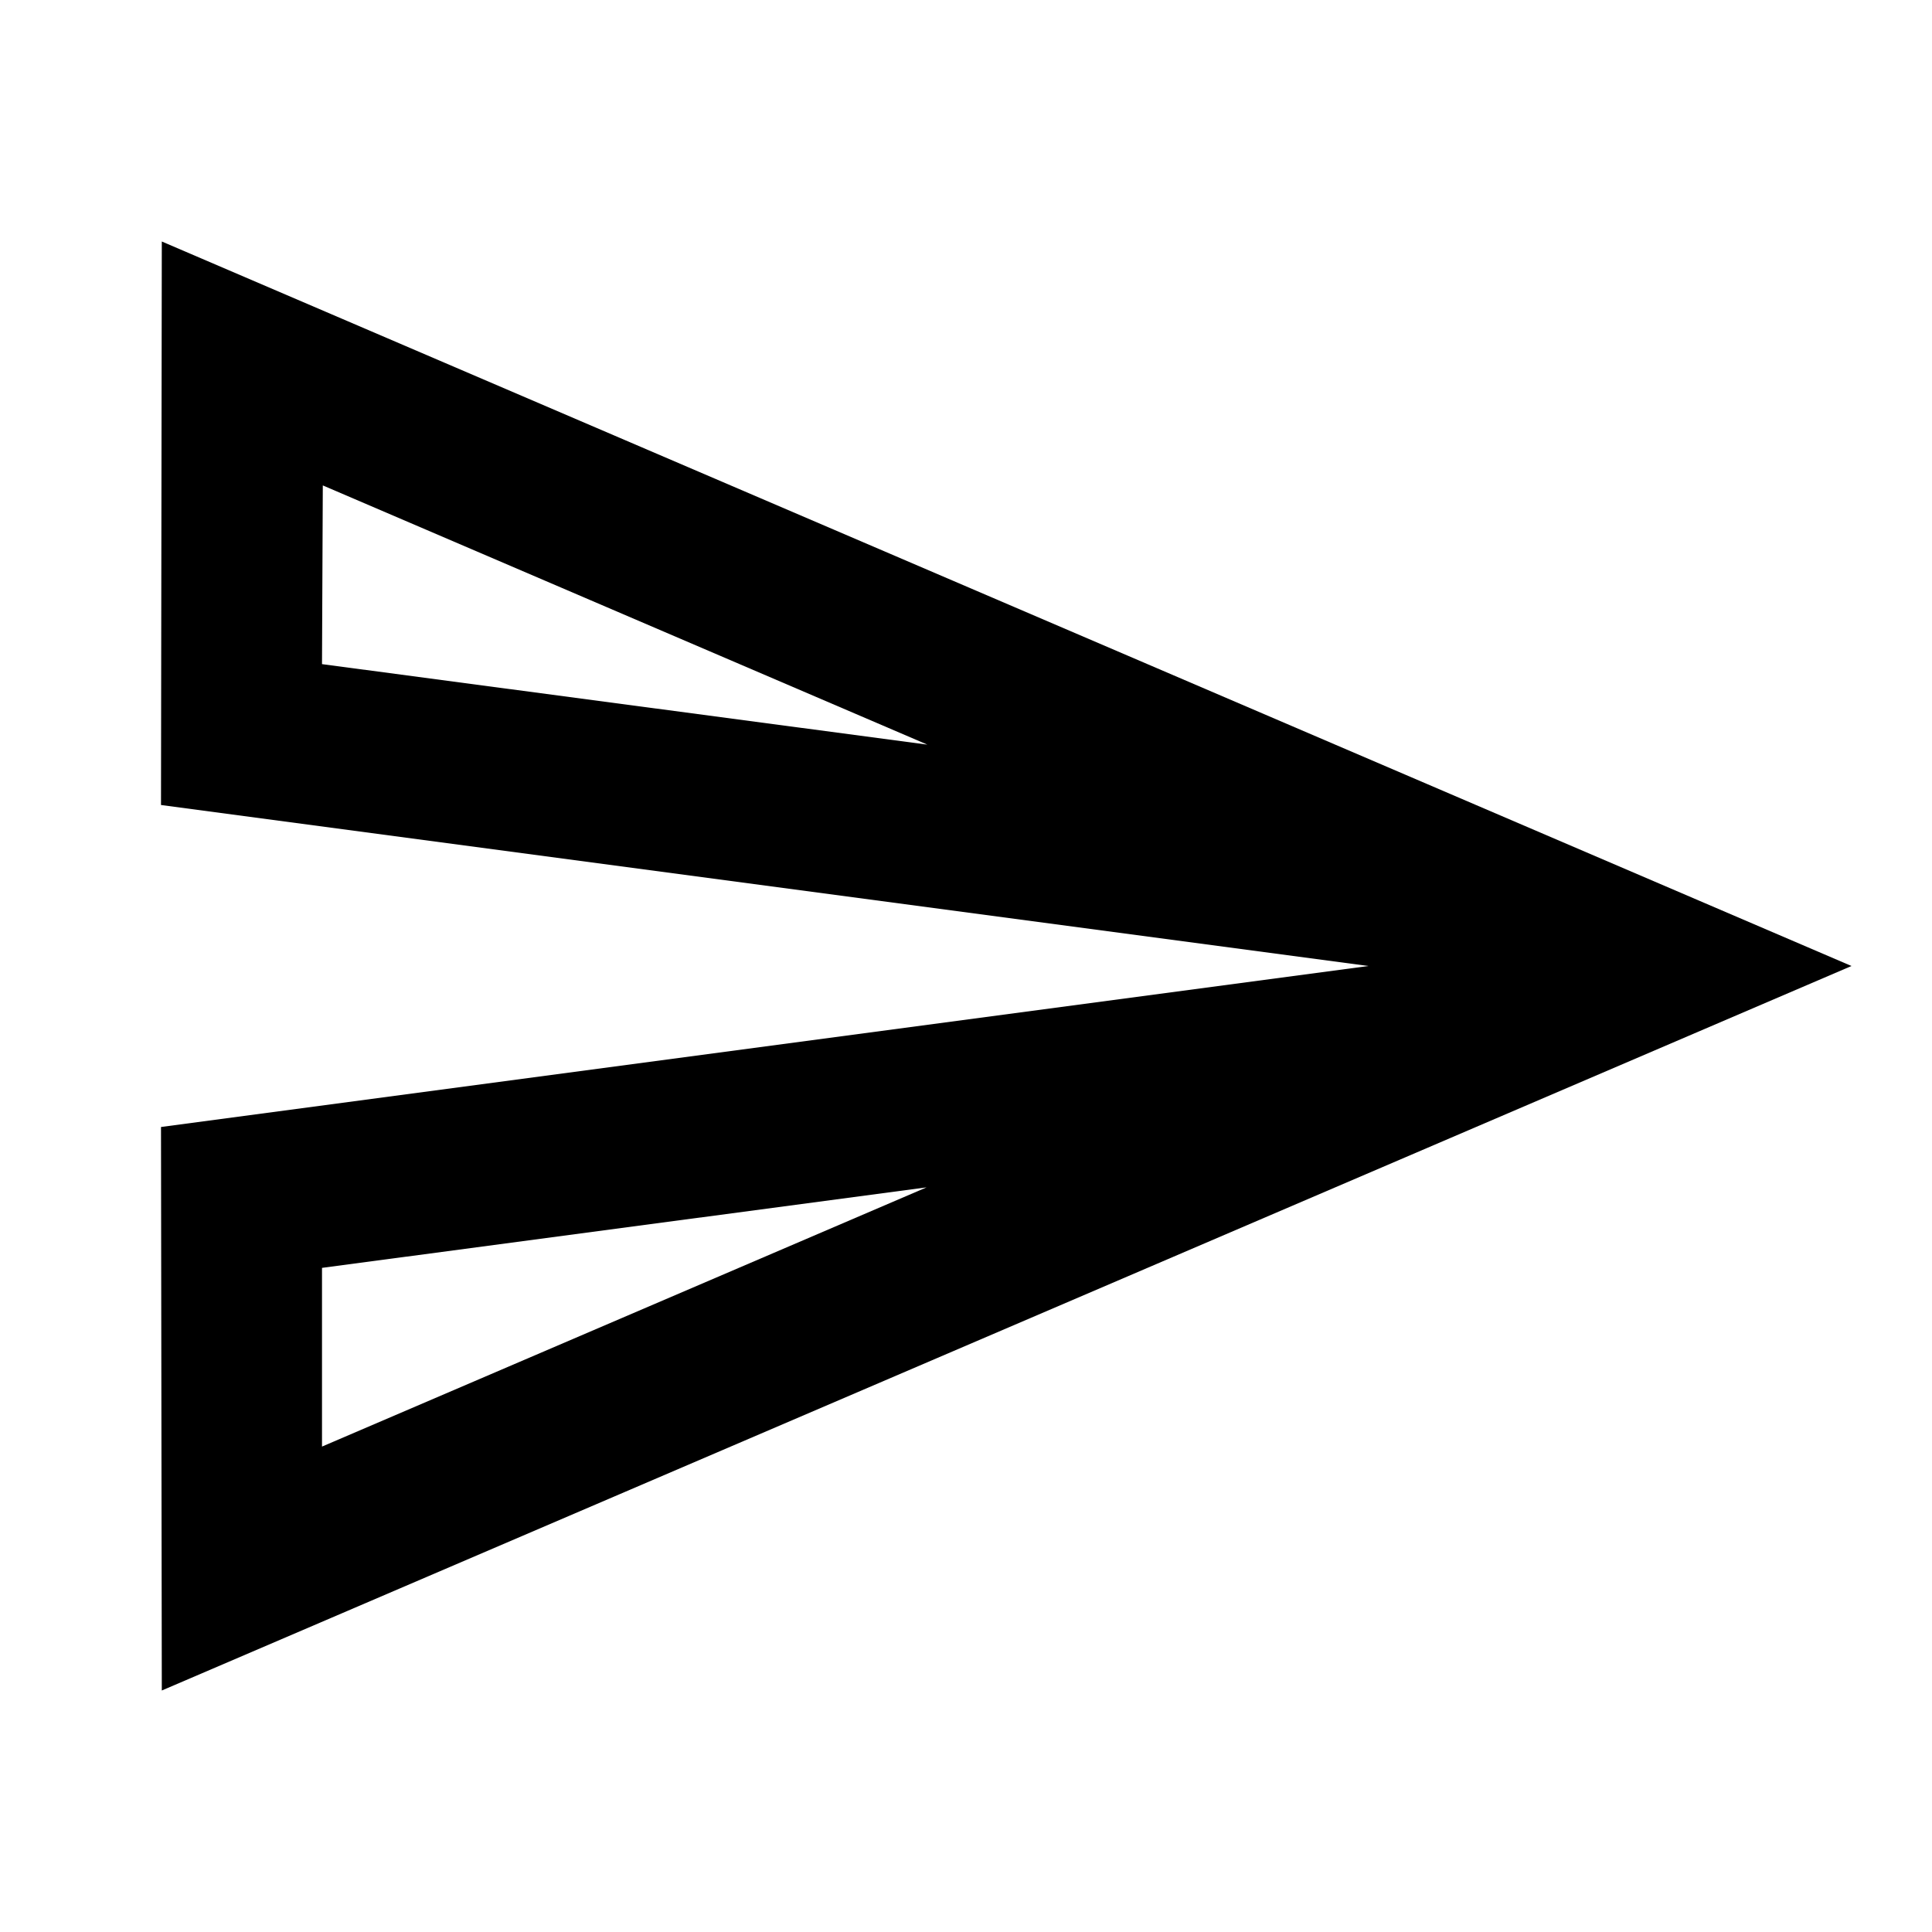
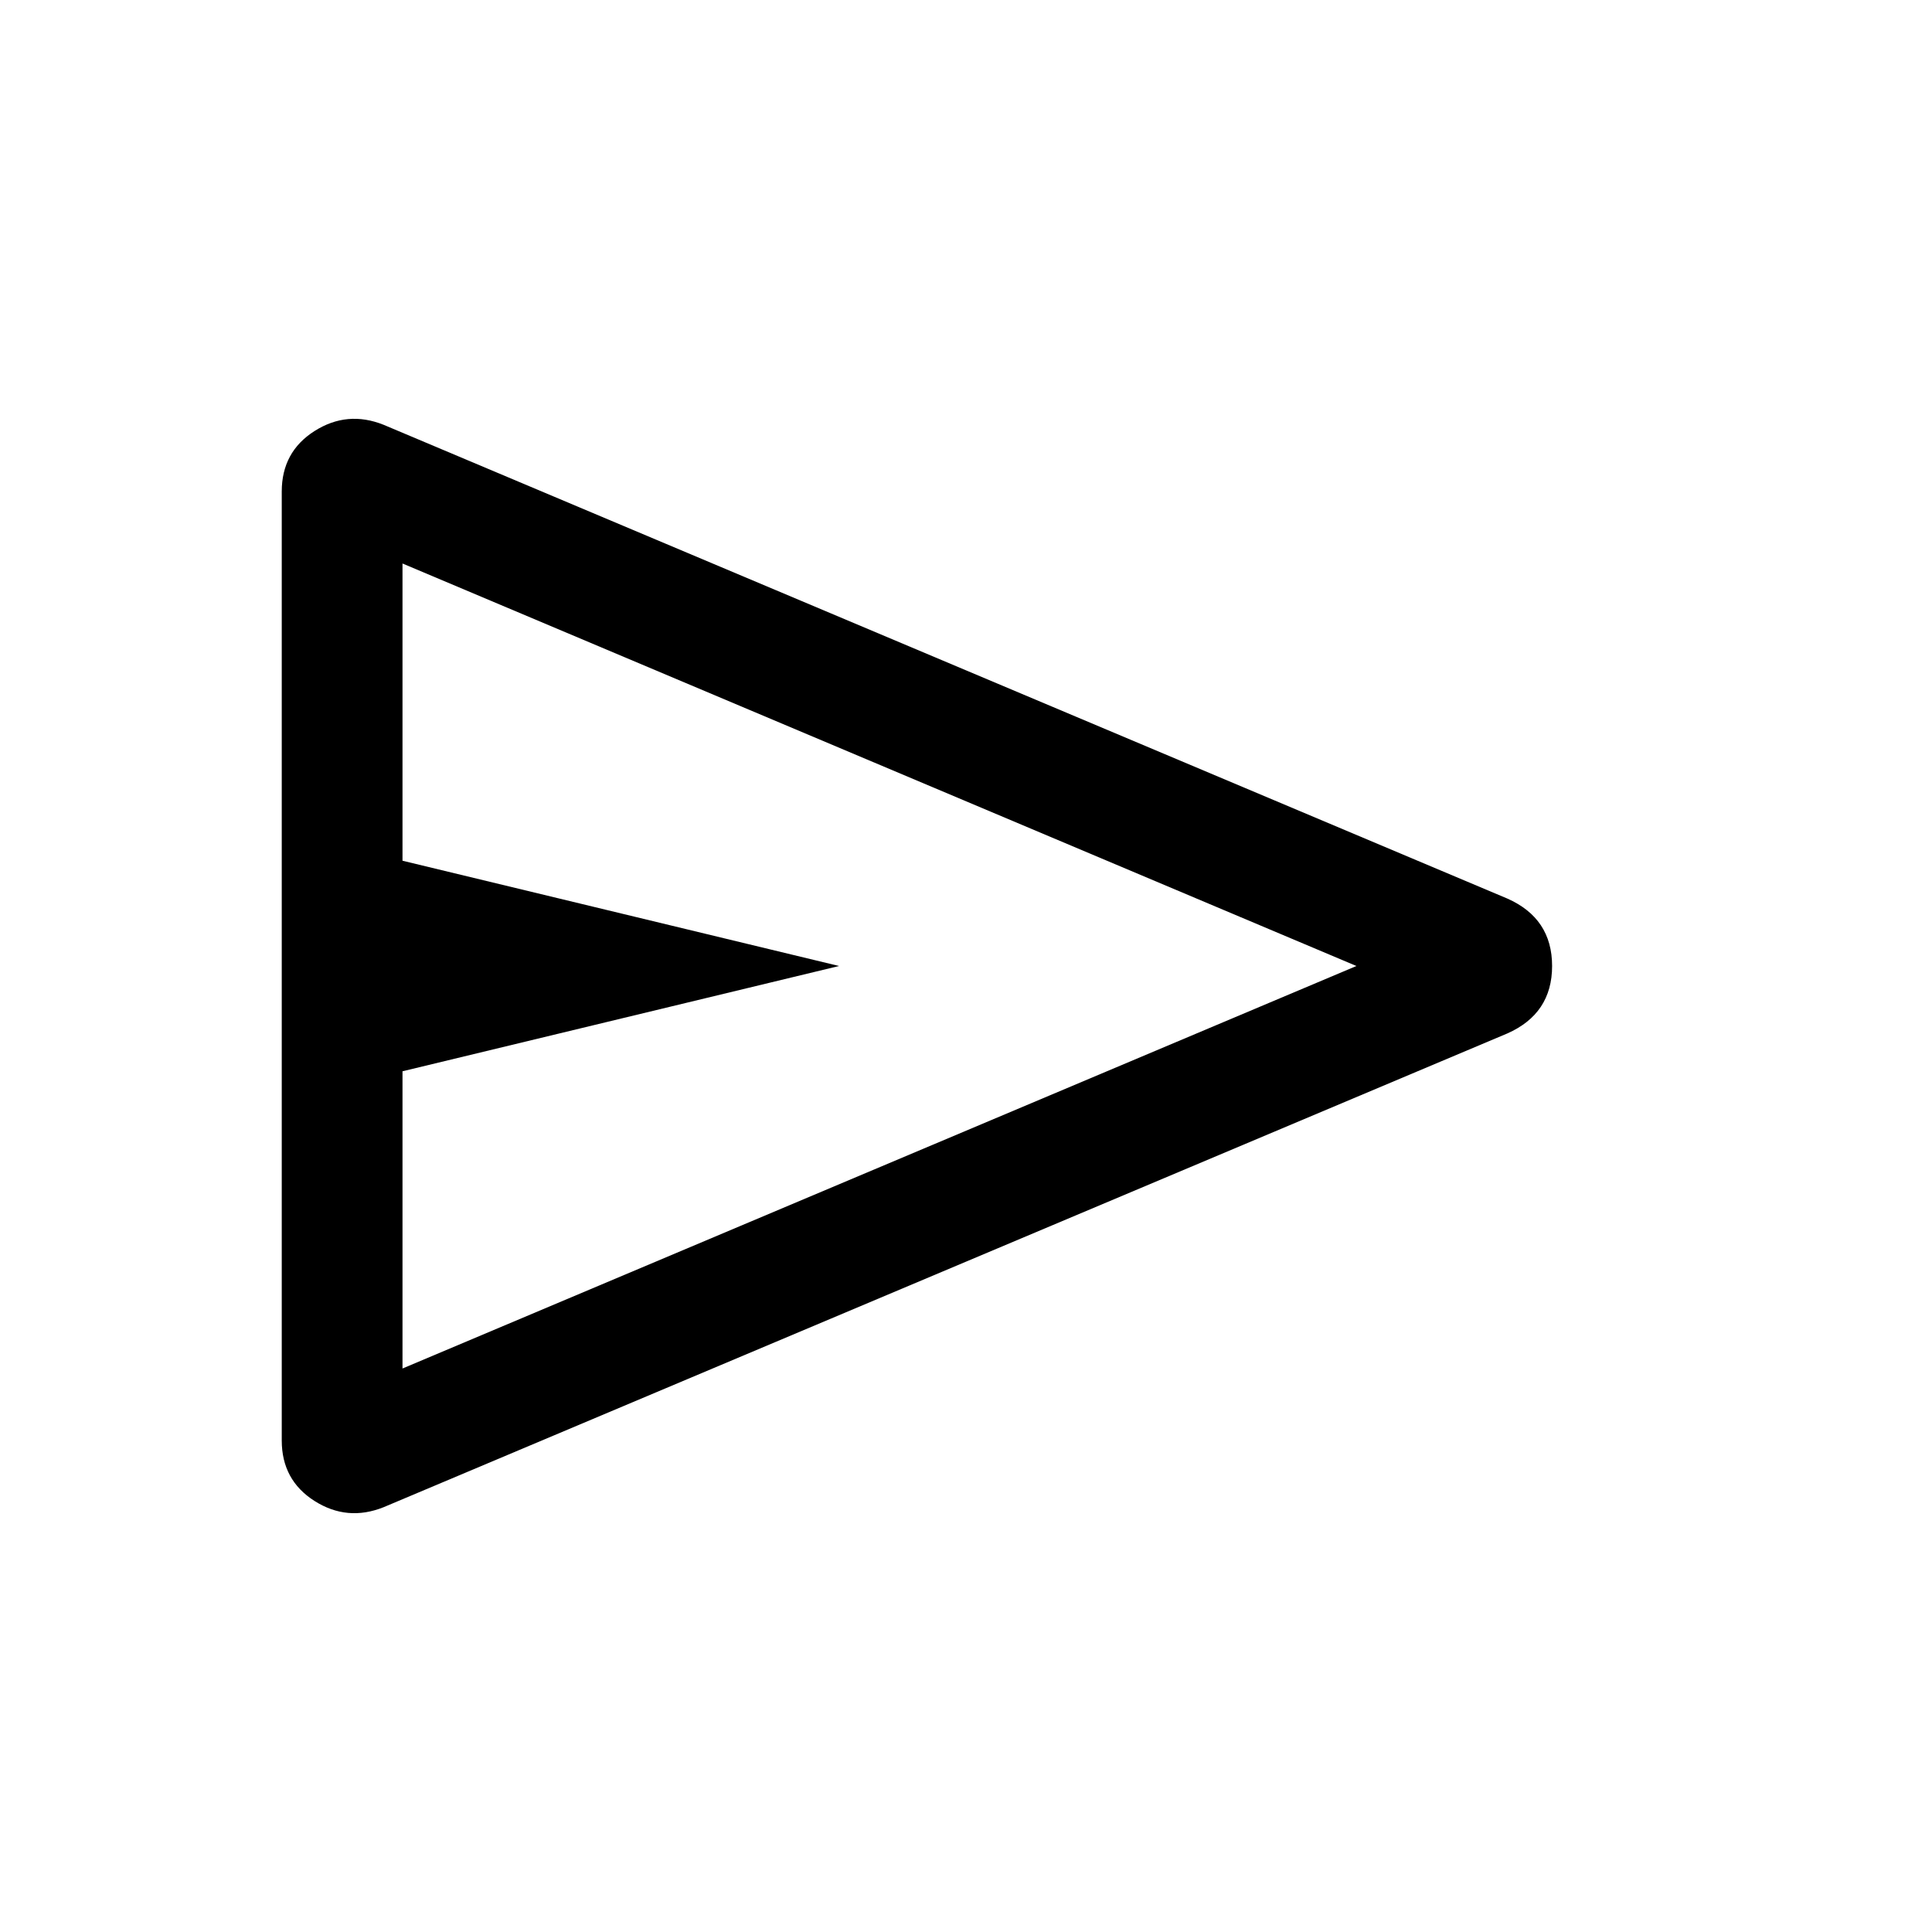
- <svg xmlns="http://www.w3.org/2000/svg" height="24px" viewBox="0 0 24 24" width="24px" fill="#000000">
-   <path d="M0 0h24v24H0V0z" fill="none" />
-   <path d="M4.01 6.03l7.51 3.22-7.52-1 .01-2.22m7.5 8.72L4 17.97v-2.22l7.51-1M2.01 3L2 10l15 2-15 2 .01 7L23 12 2.01 3z" />
+ <svg xmlns="http://www.w3.org/2000/svg" height="24" viewBox="0 -960 960 960" width="24">
+   <path d="m748.92-446.46-558.3 235.38q-18.08 7.23-34.35-3.11Q140-224.54 140-244.23v-471.54q0-19.69 16.27-30.04 16.27-10.34 34.35-3.11l558.3 235.38q22.31 9.85 22.31 33.54 0 23.69-22.31 33.54ZM200-280l474-200-474-200v147.69L416.92-480 200-427.69V-280Zm0 0v-400 400Z" />
</svg>
